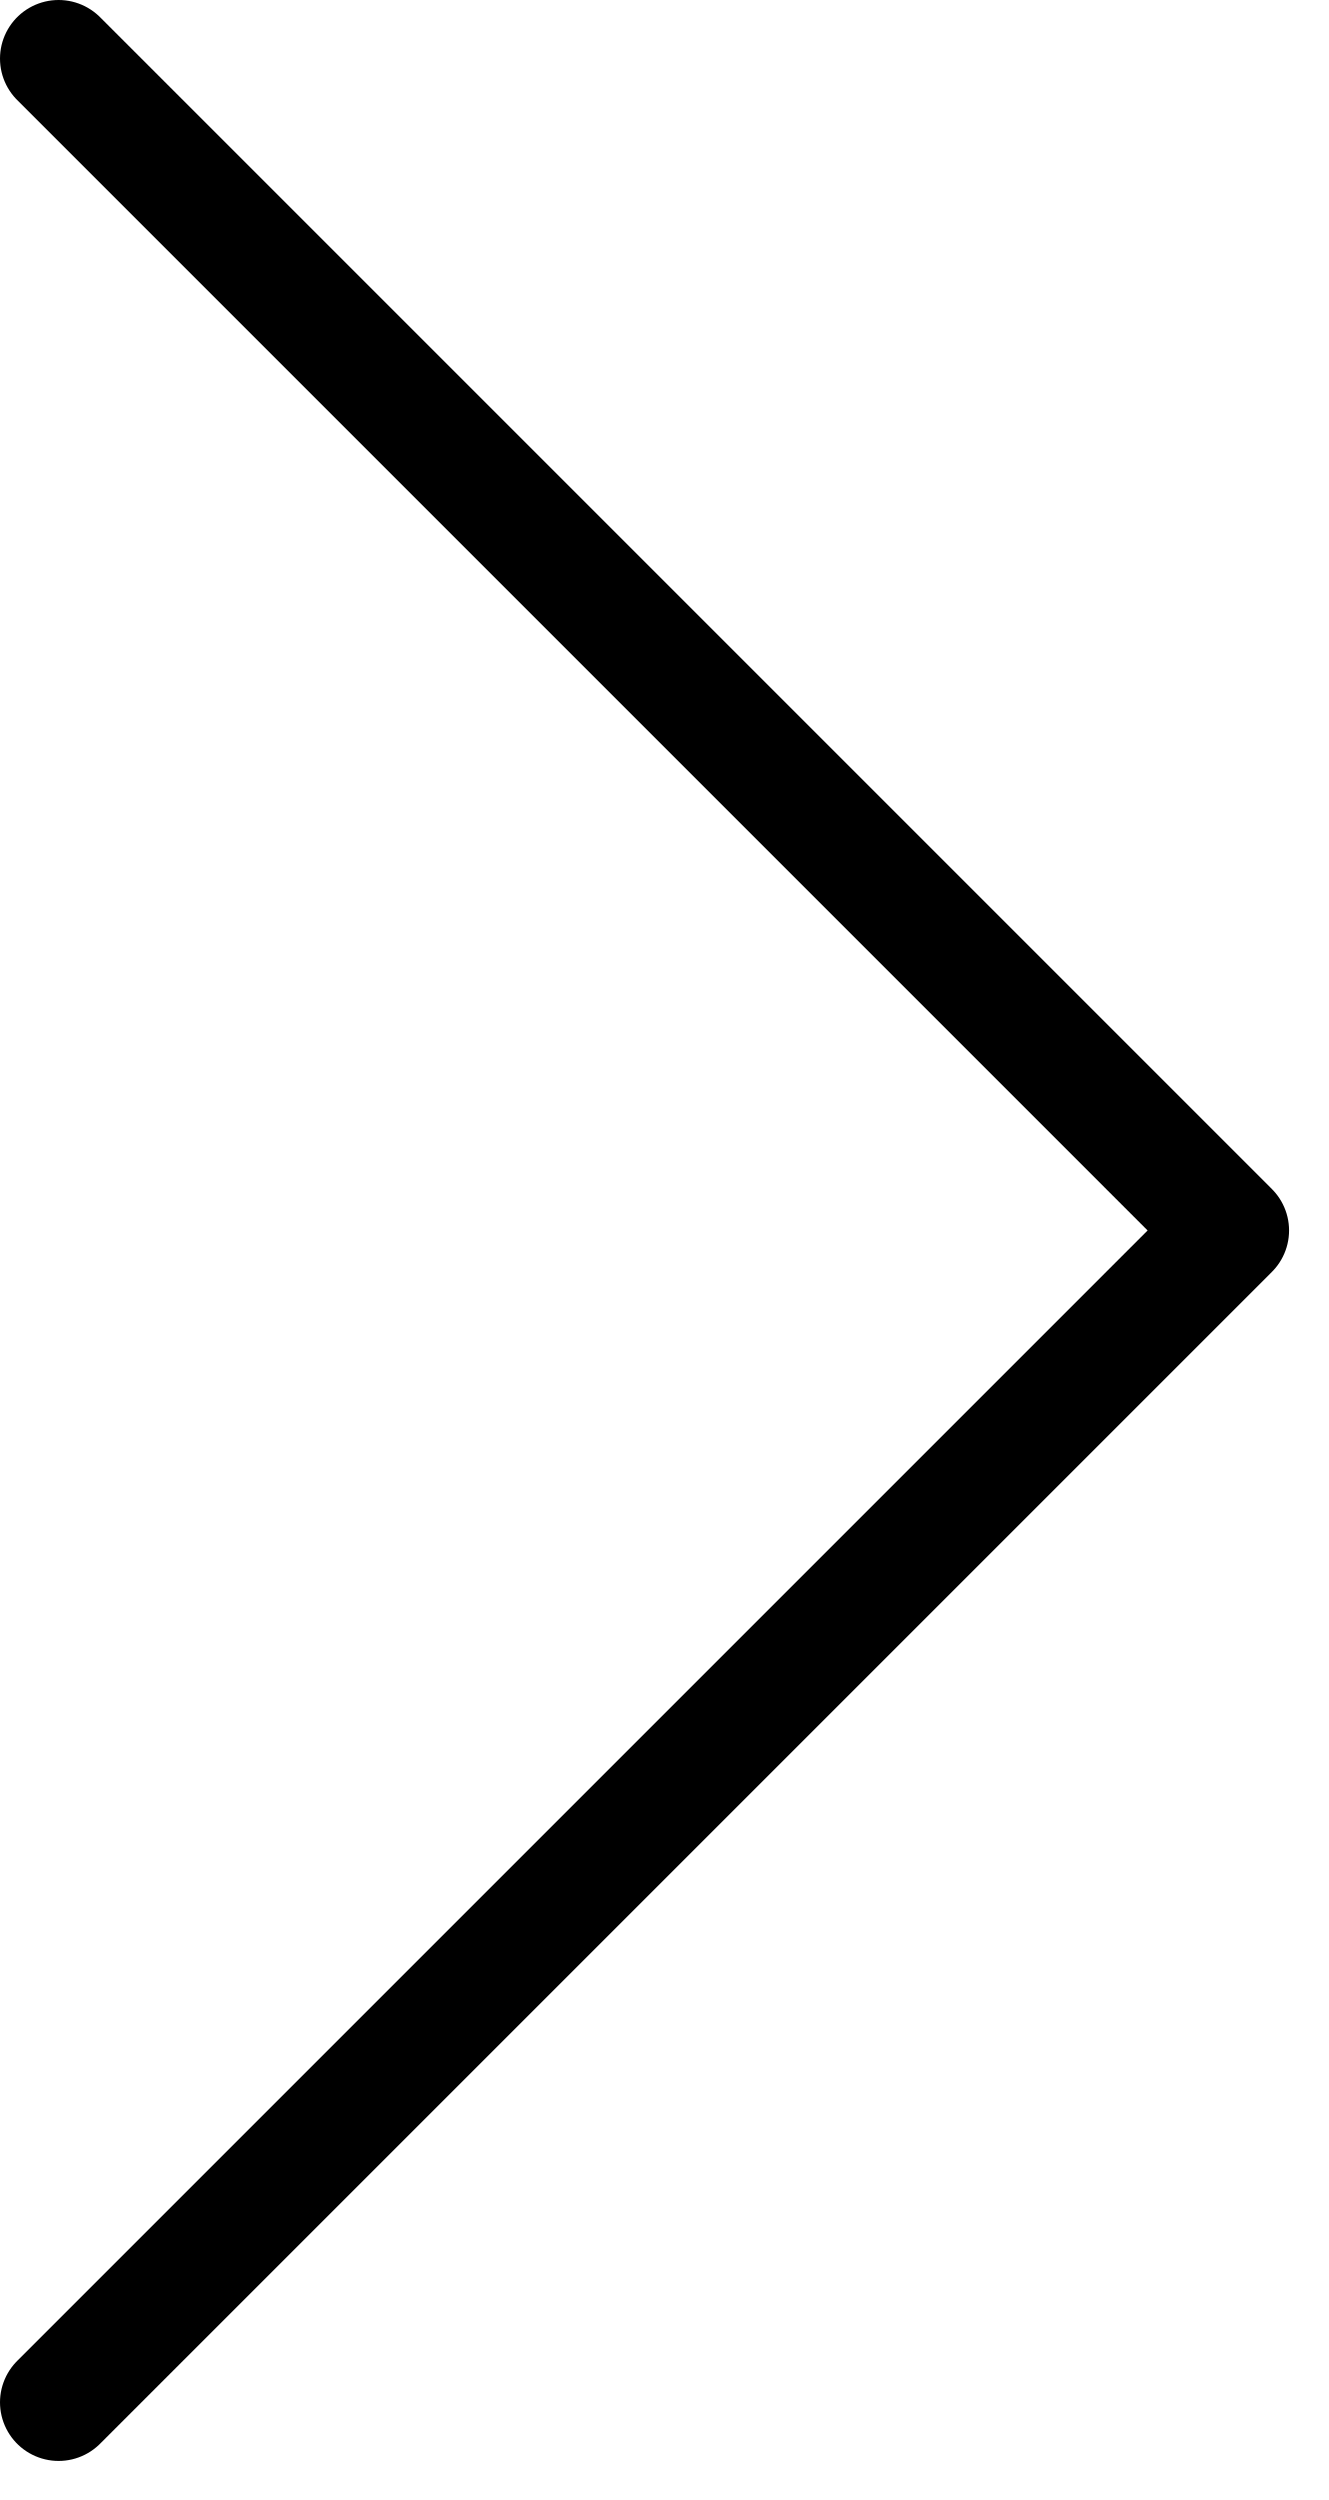
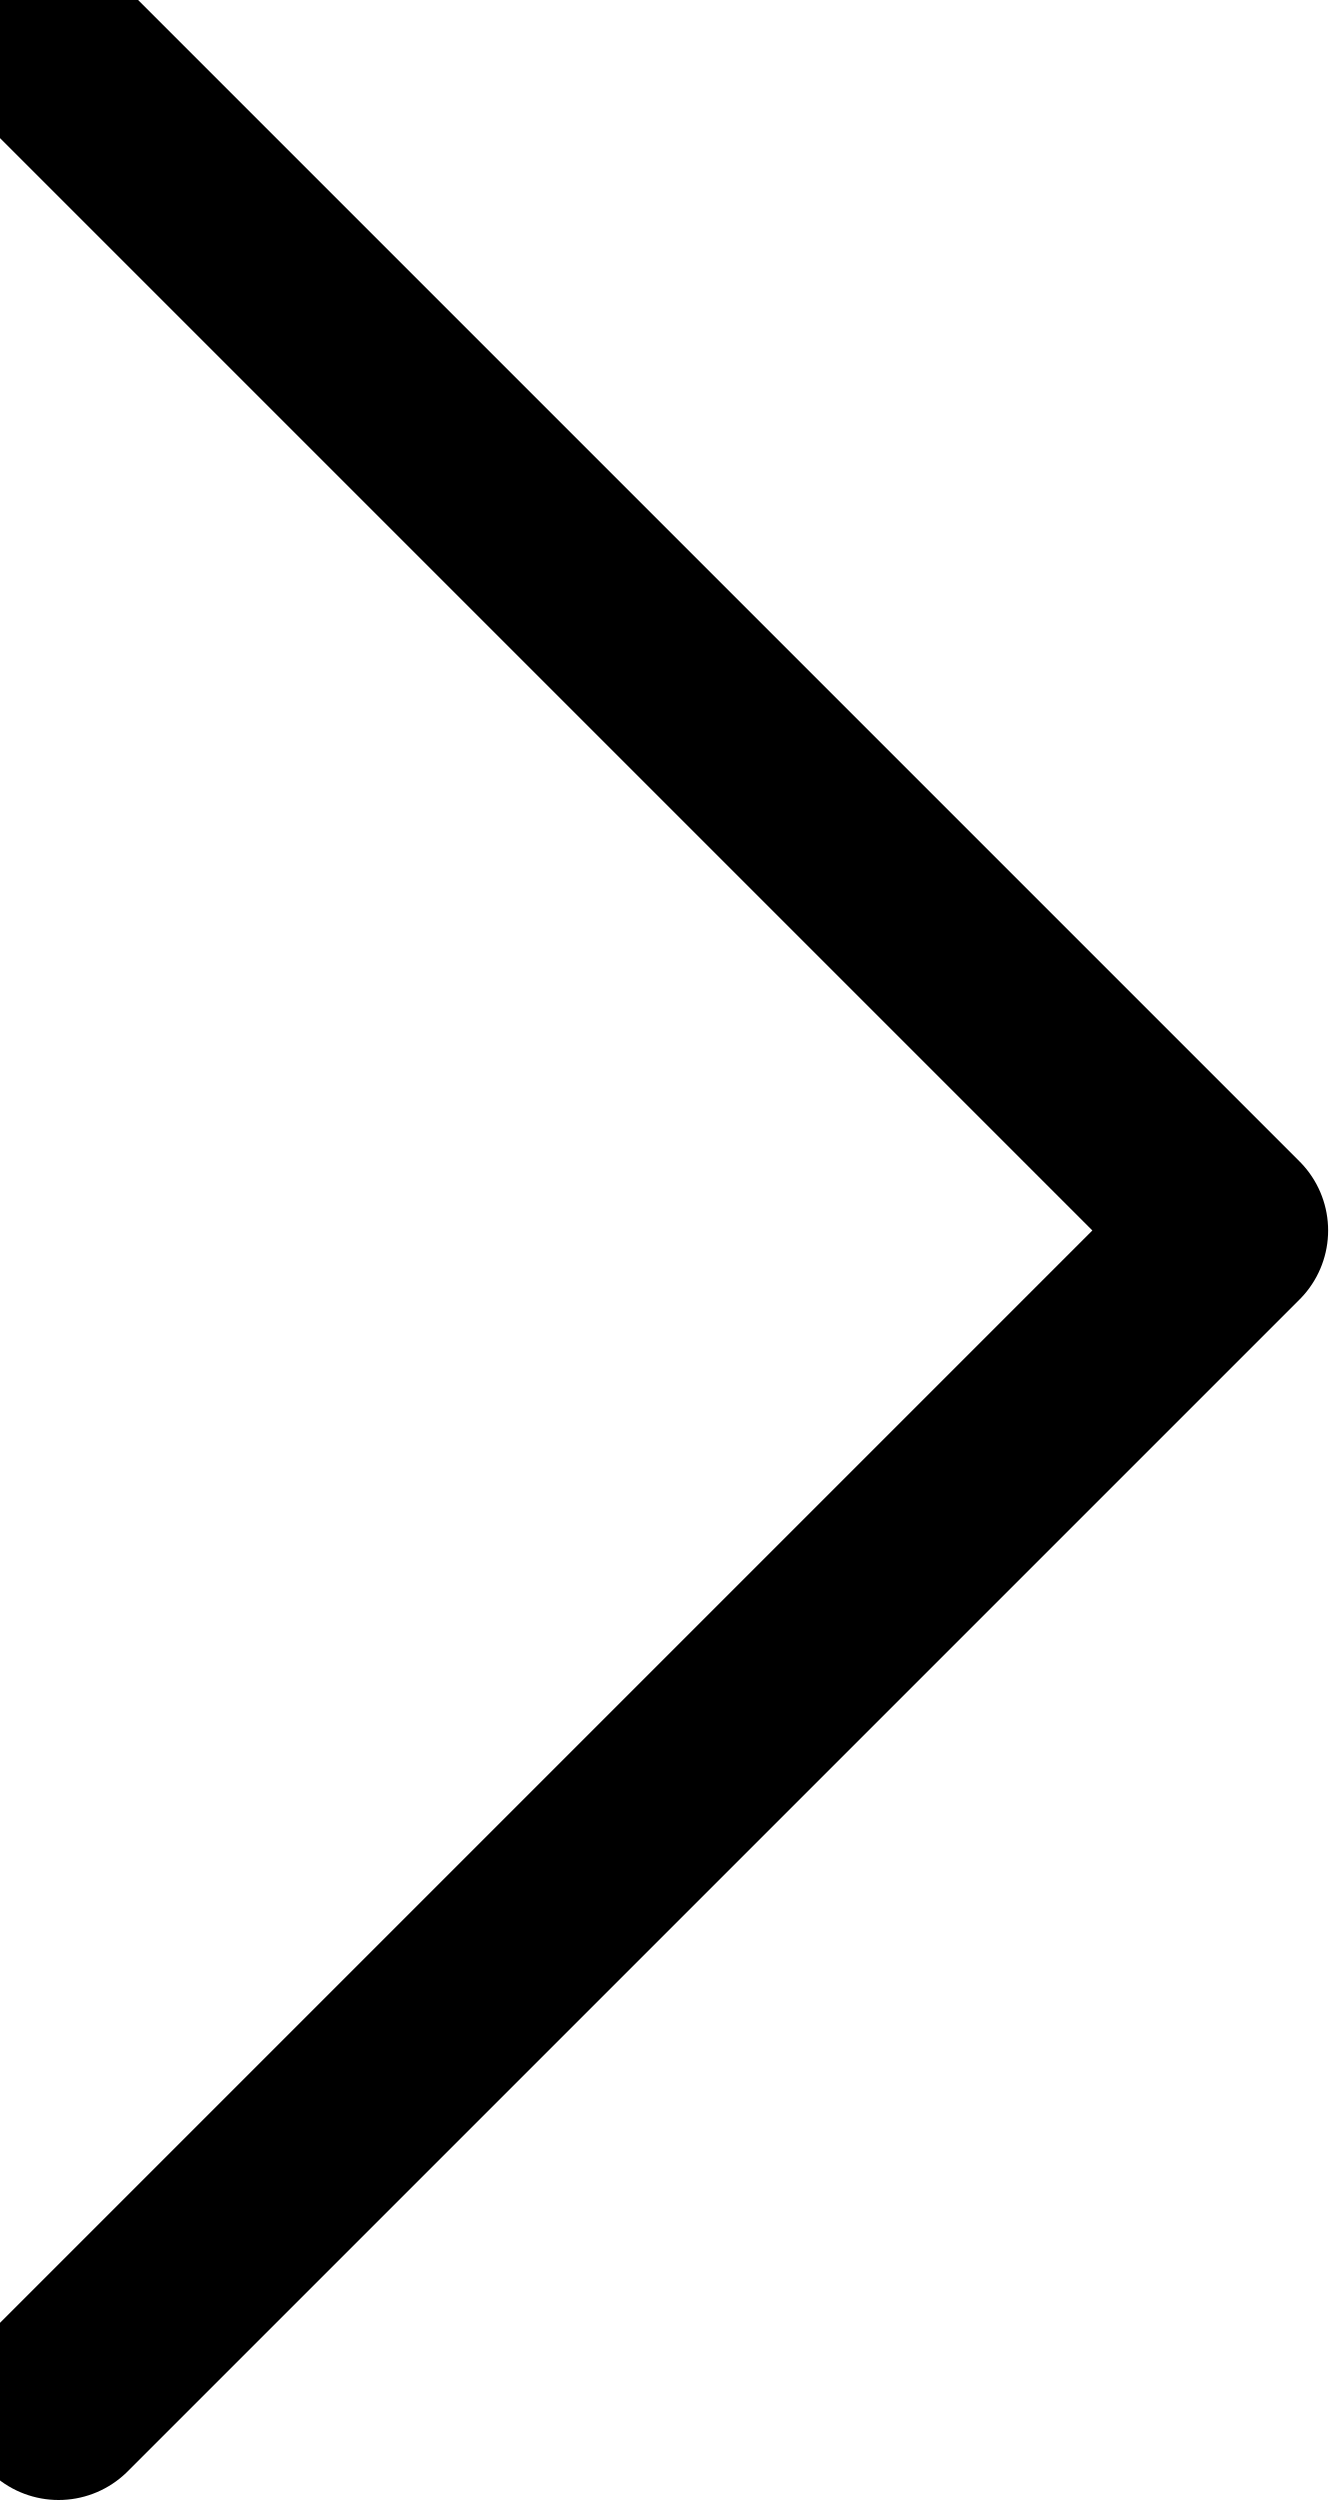
<svg xmlns="http://www.w3.org/2000/svg" width="17" height="32" viewBox="0 0 17 32" fill="none">
-   <path d="M0.75 30.75L15.75 15.75L0.75 0.75" stroke="black" stroke-width="1.5" stroke-linecap="round" stroke-linejoin="round" />
+   <path d="M0.75 30.75L15.75 15.75L0.75 0.75" stroke="black" stroke-width="2.5" stroke-linecap="round" stroke-linejoin="round" />
</svg>
